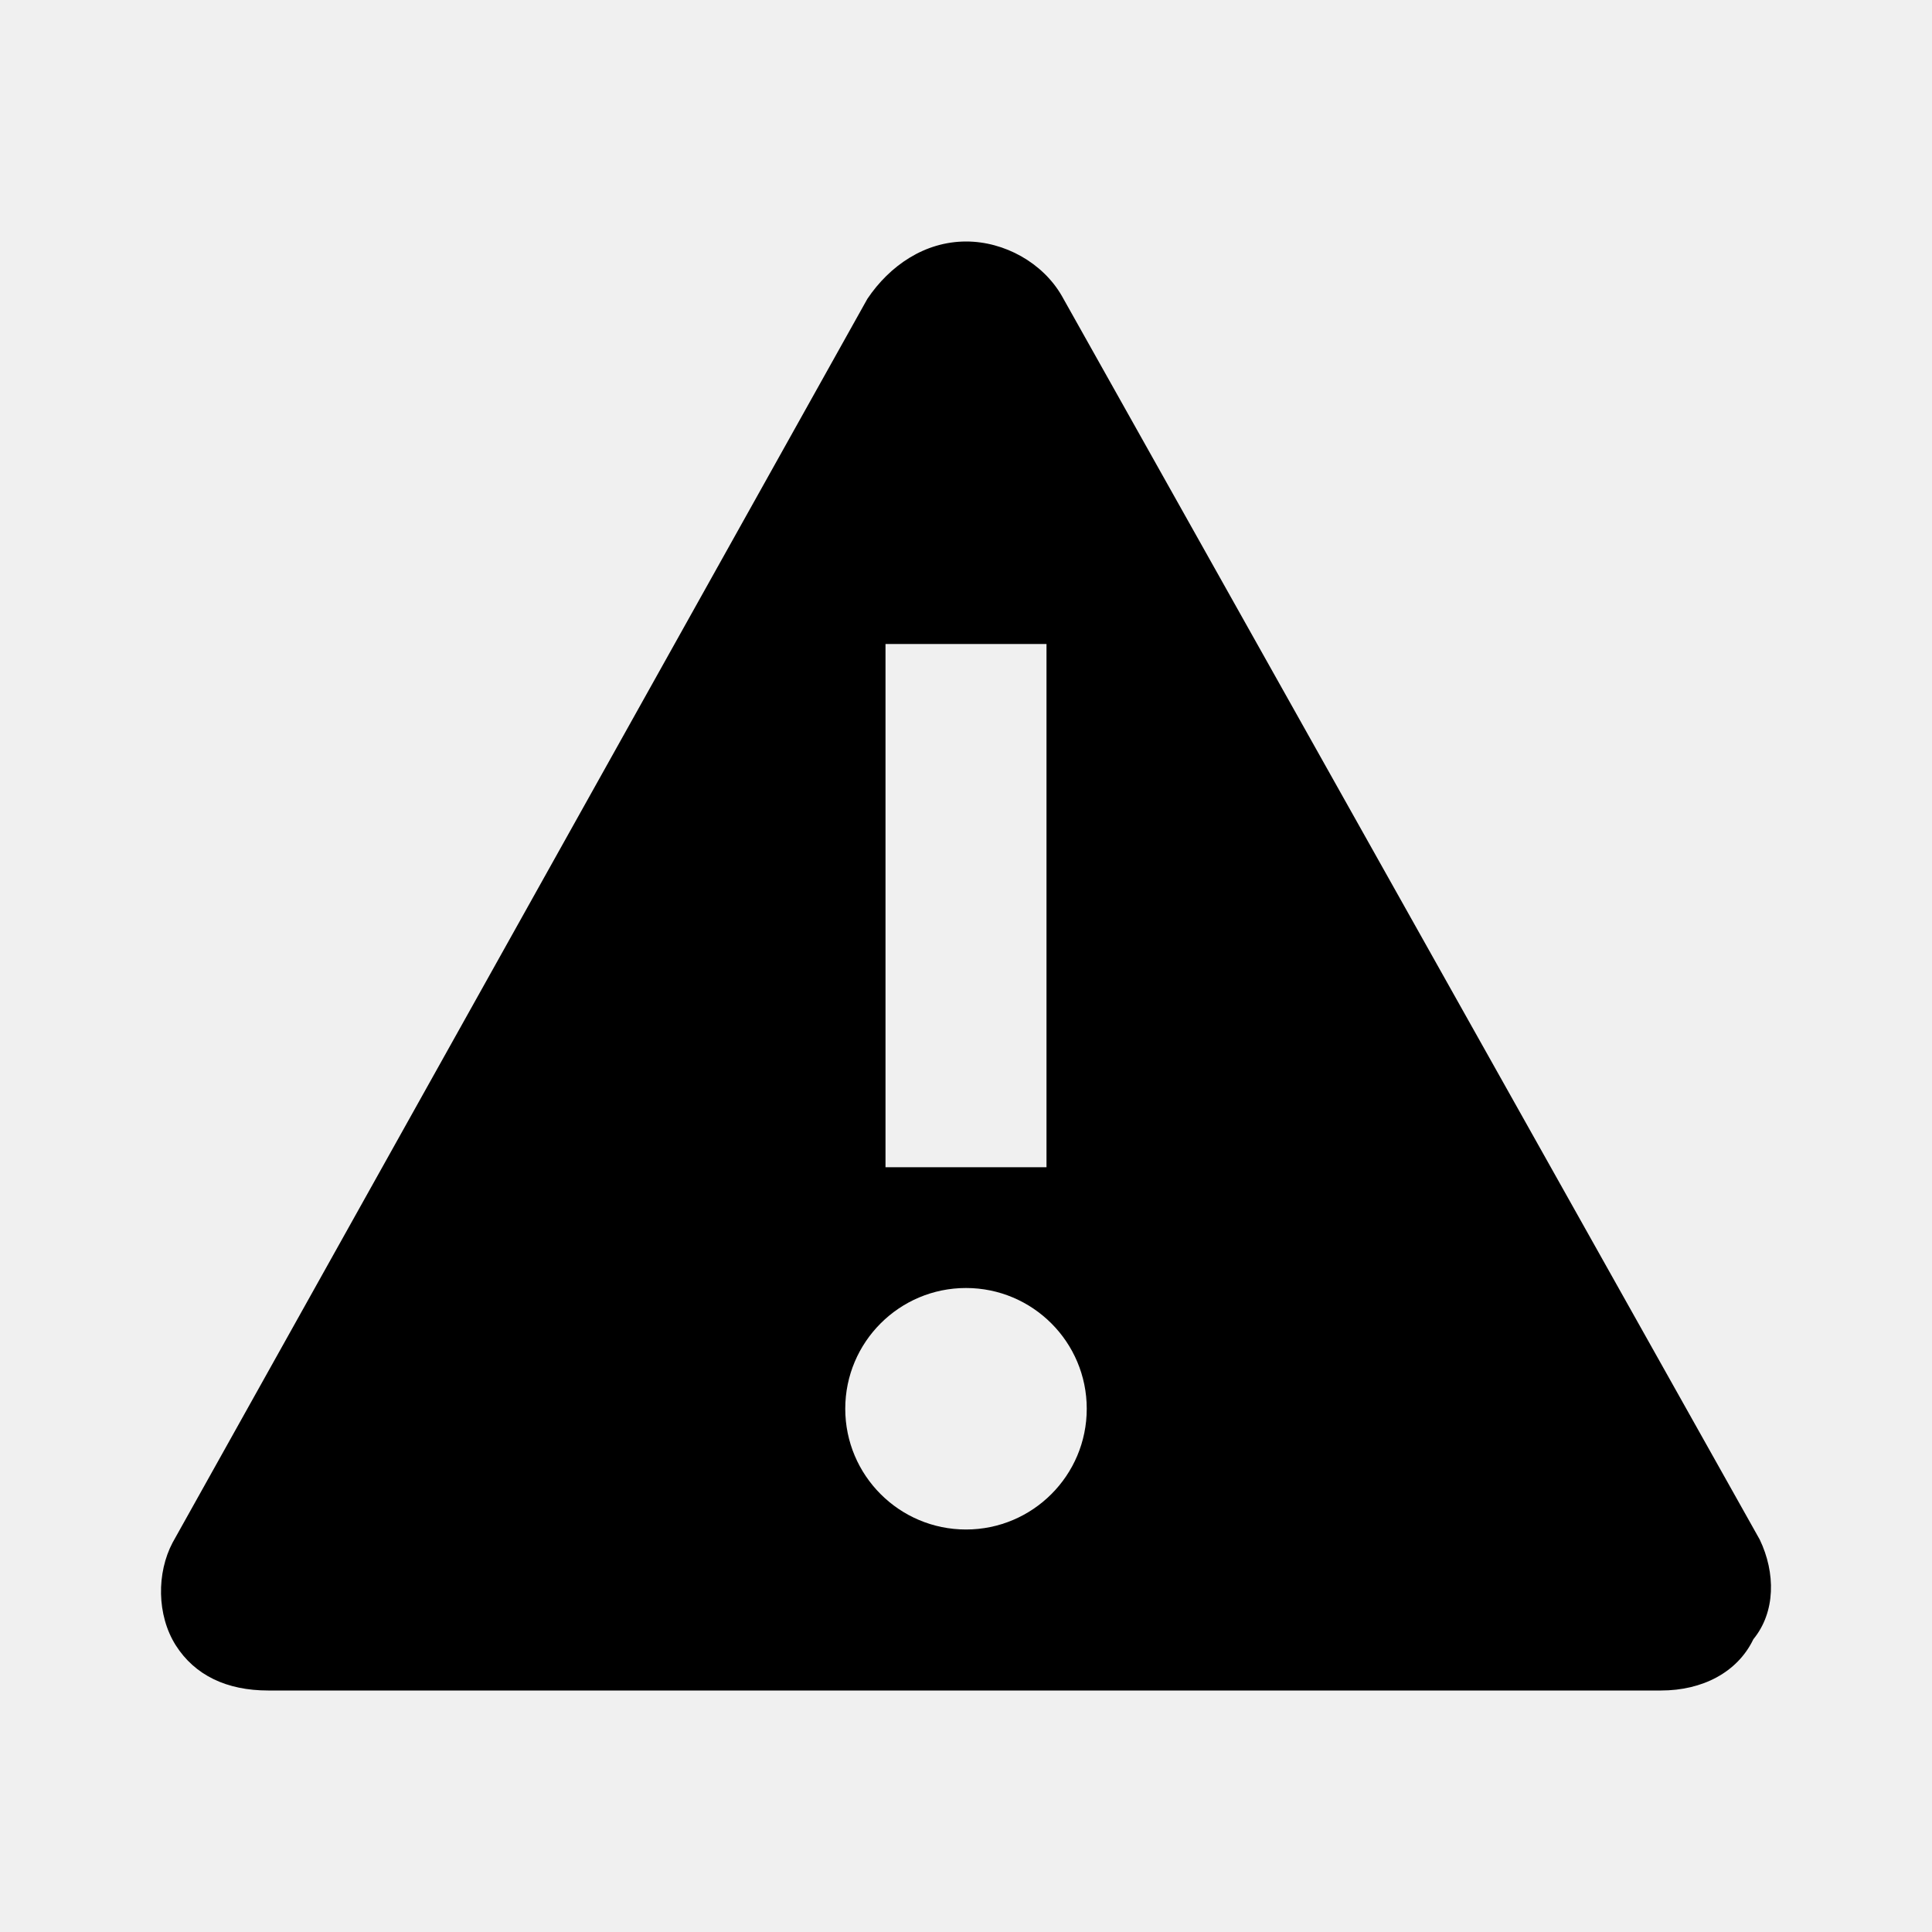
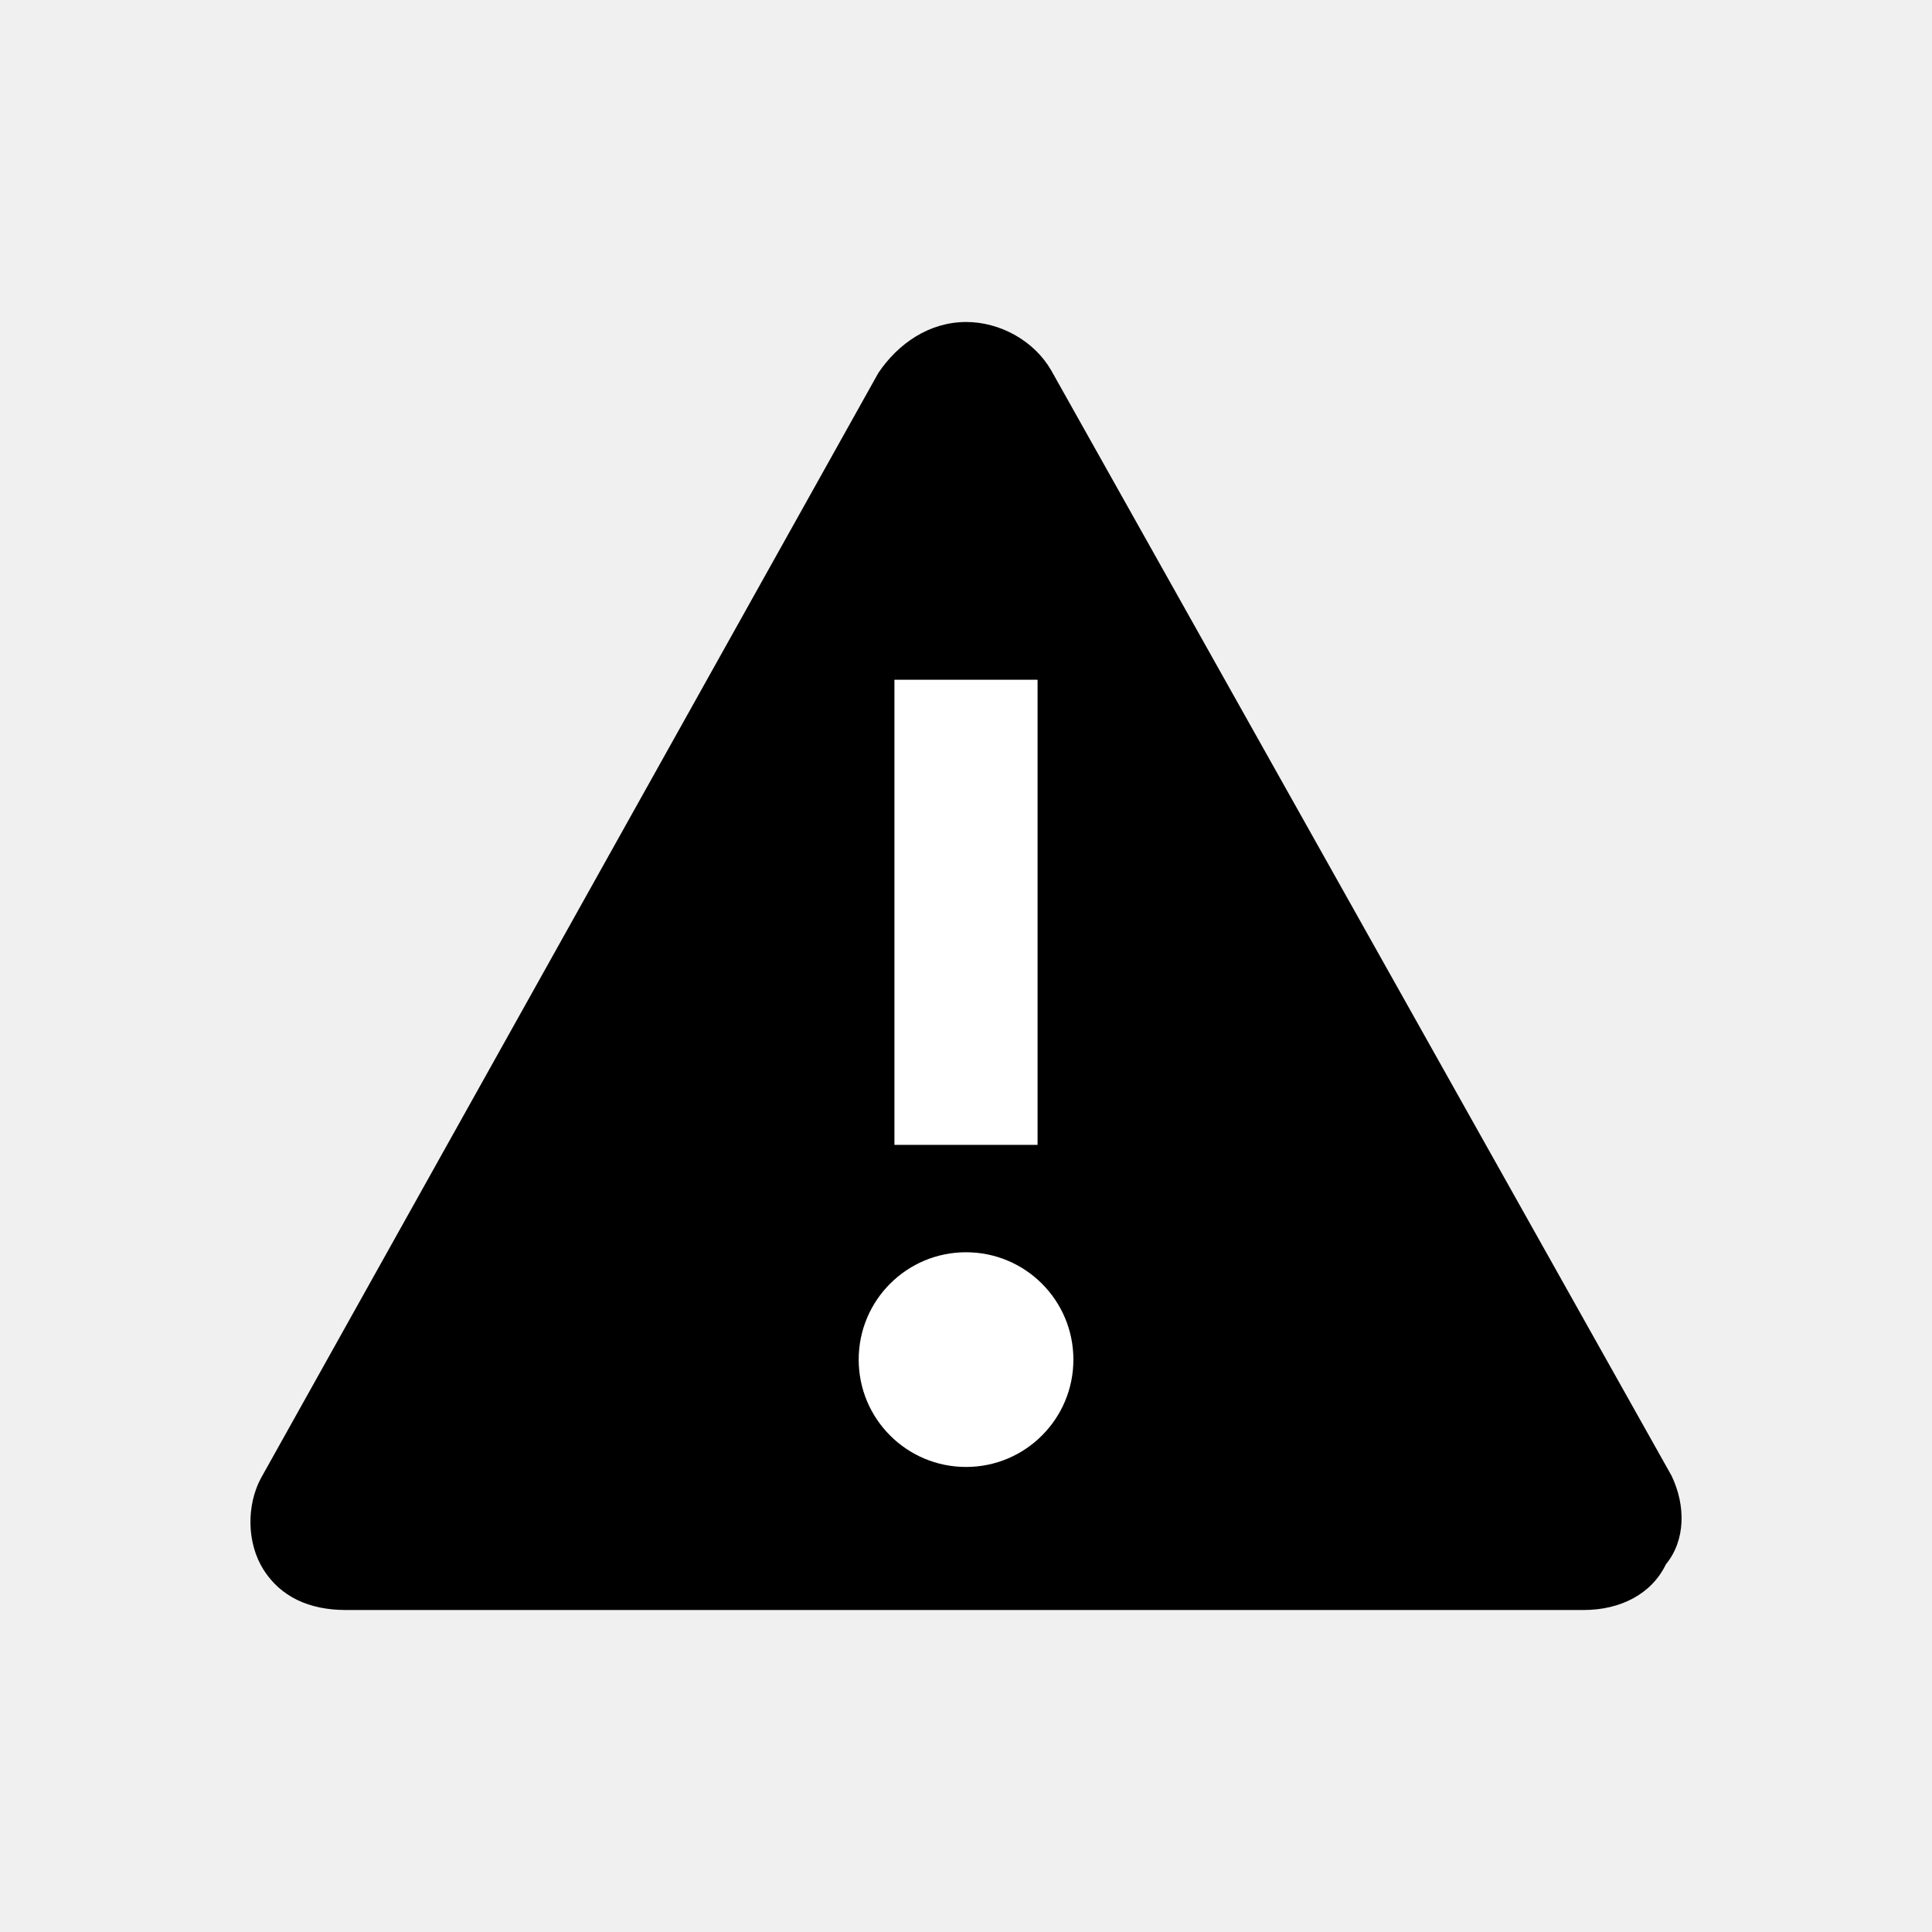
<svg xmlns="http://www.w3.org/2000/svg" width="24" height="24" viewBox="0 0 24 24" fill="none">
-   <path fill-rule="evenodd" clip-rule="evenodd" d="M21.86 19.125L13.19 3.675C12.952 3.263 12.477 3 12.002 3C11.487 3 11.052 3.3 10.775 3.712L2.144 19.163C1.946 19.538 1.946 20.062 2.183 20.438C2.421 20.812 2.817 21 3.332 21H20.633C21.148 21 21.583 20.775 21.781 20.363C22.058 20.025 22.058 19.538 21.86 19.125ZM11 8H13V14.5H11V8ZM12 16C11.172 16 10.5 16.672 10.5 17.5C10.5 18.328 11.172 19 12 19C12.828 19 13.5 18.328 13.5 17.5C13.5 16.672 12.828 16 12 16Z" fill="currentColor" />
+   <path d="M20.765 18.333L13.058 4.6C12.846 4.233 12.424 4 12.002 4C11.544 4 11.157 4.267 10.911 4.633L3.239 18.367C3.063 18.7 3.063 19.167 3.274 19.5C3.485 19.833 3.837 20 4.295 20H19.674C20.131 20 20.518 19.8 20.694 19.433C20.941 19.133 20.941 18.7 20.765 18.333Z" fill="currentColor" />
+   <rect x="11.111" y="8.444" width="1.778" height="5.778" fill="white" />
+   <rect x="10.667" y="15.556" width="2.667" height="2.667" rx="1.333" fill="white" />
</svg>
